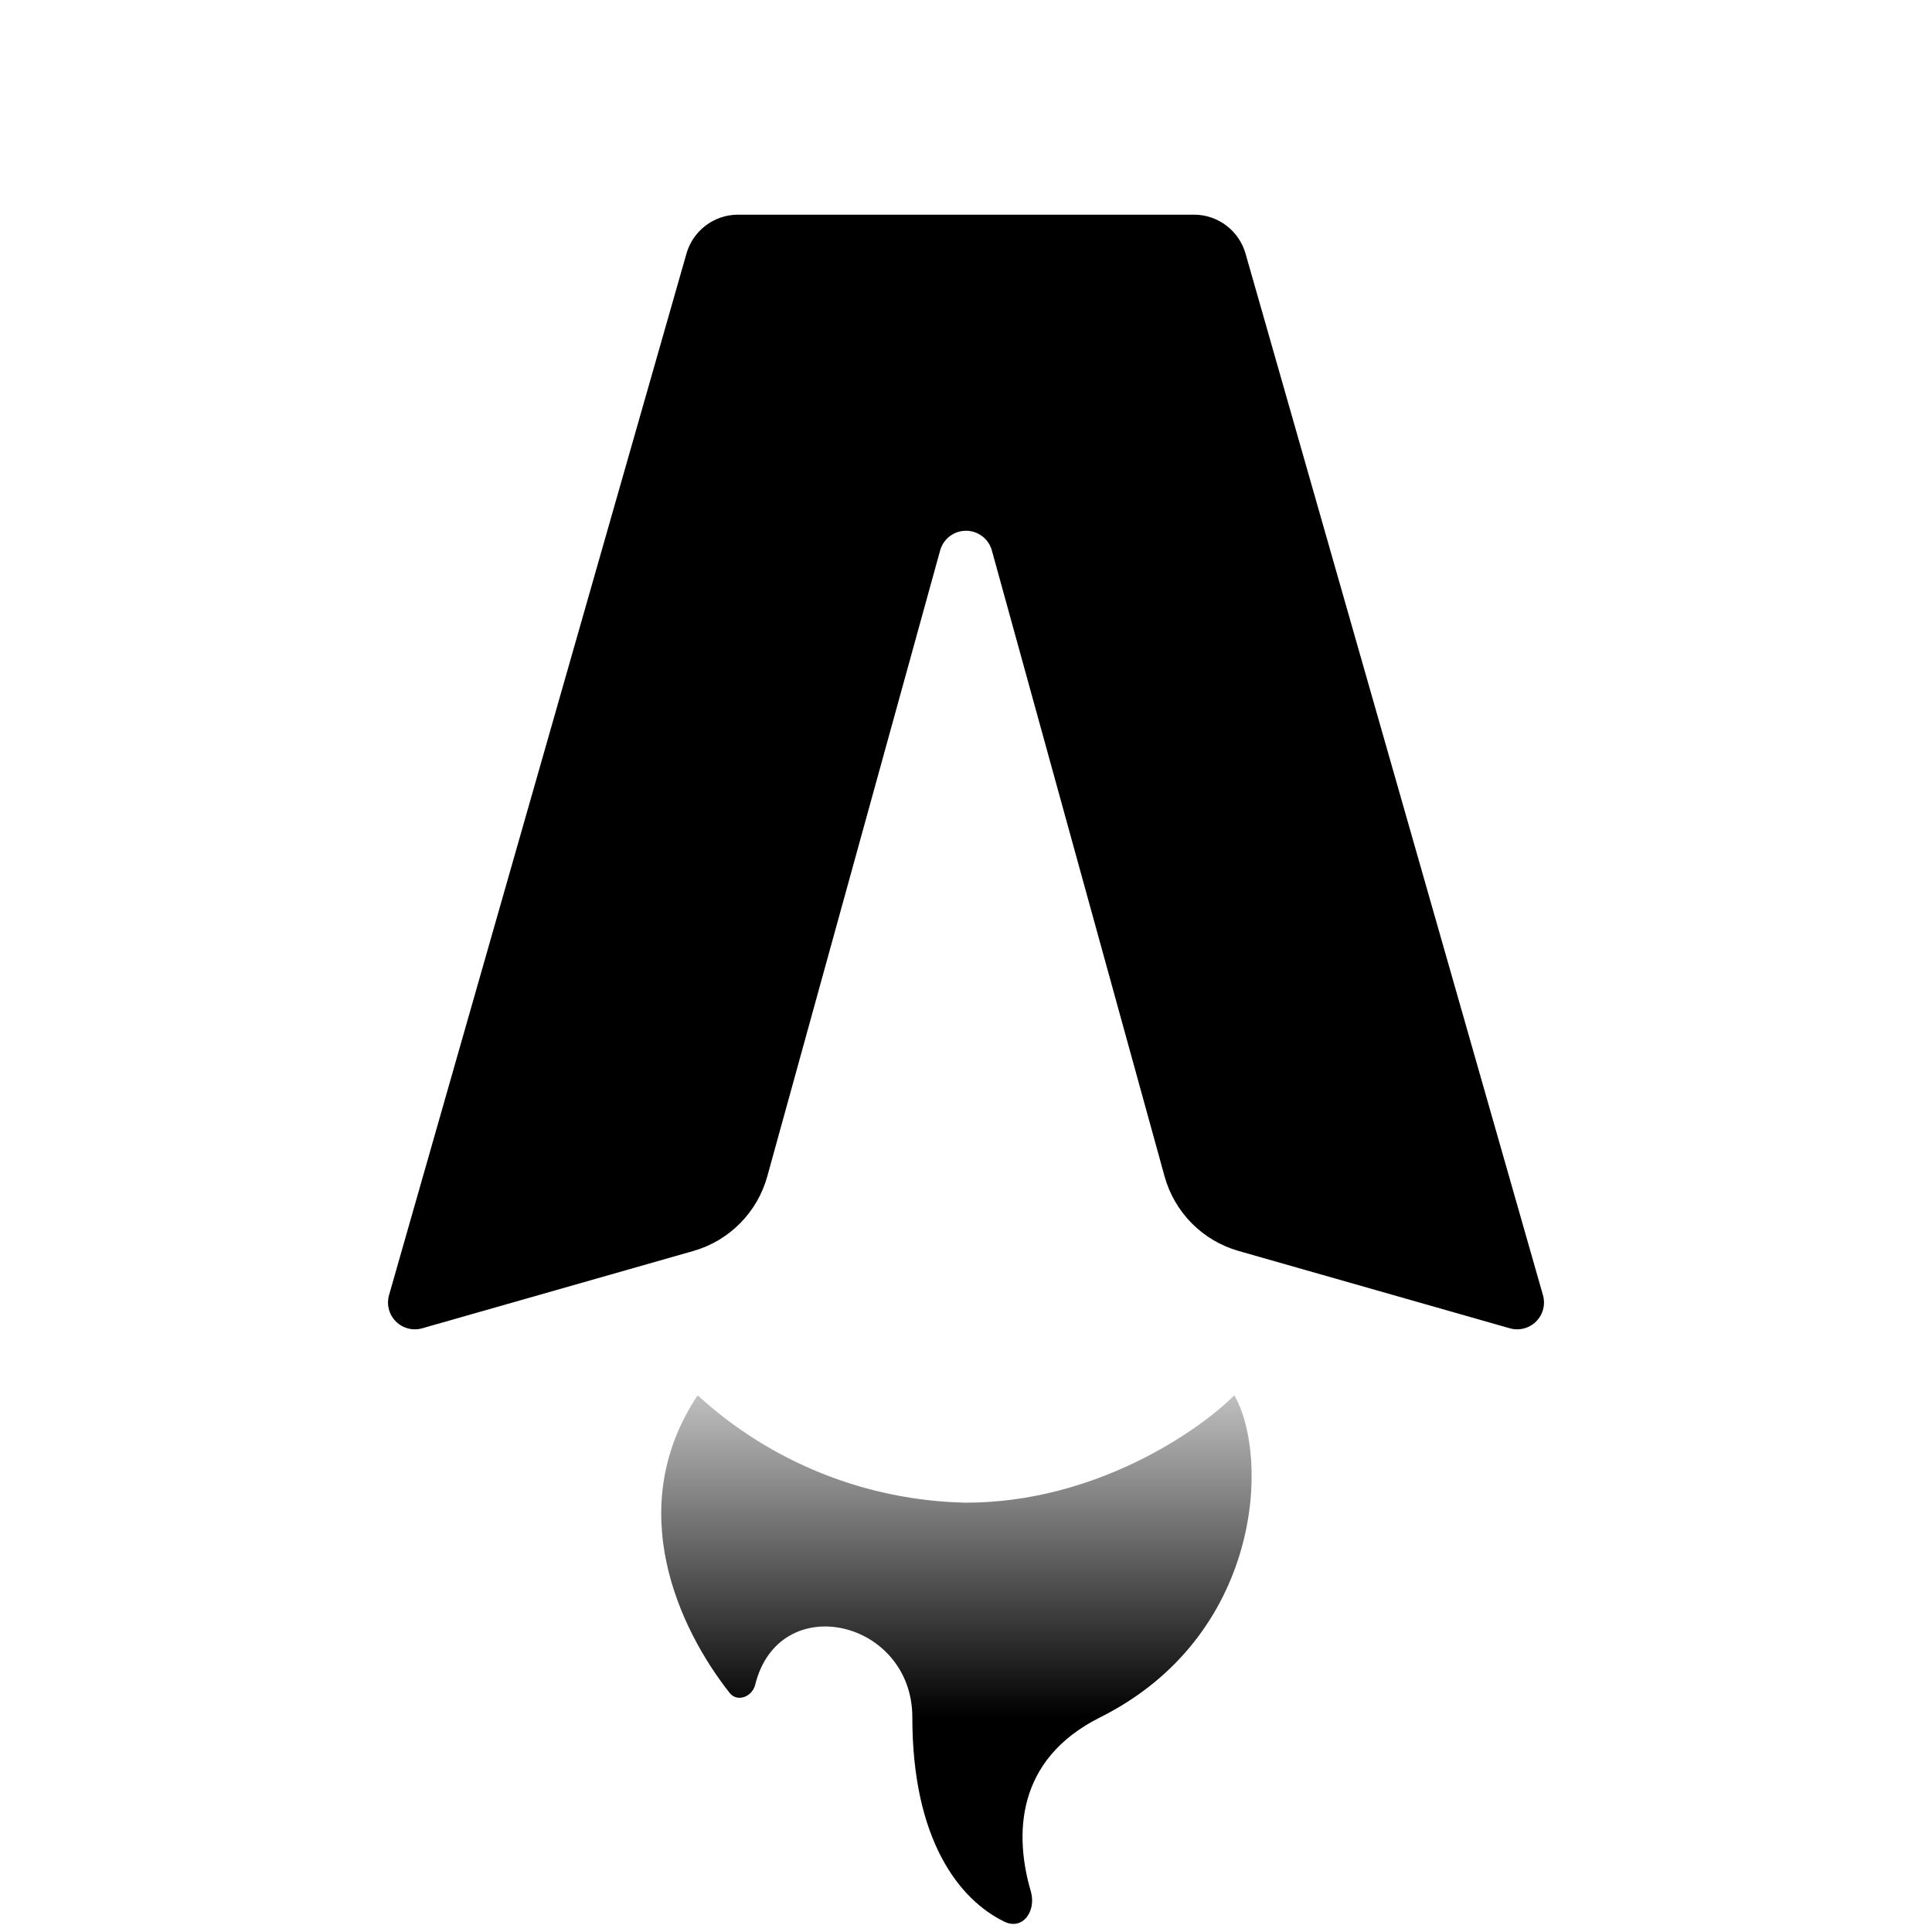
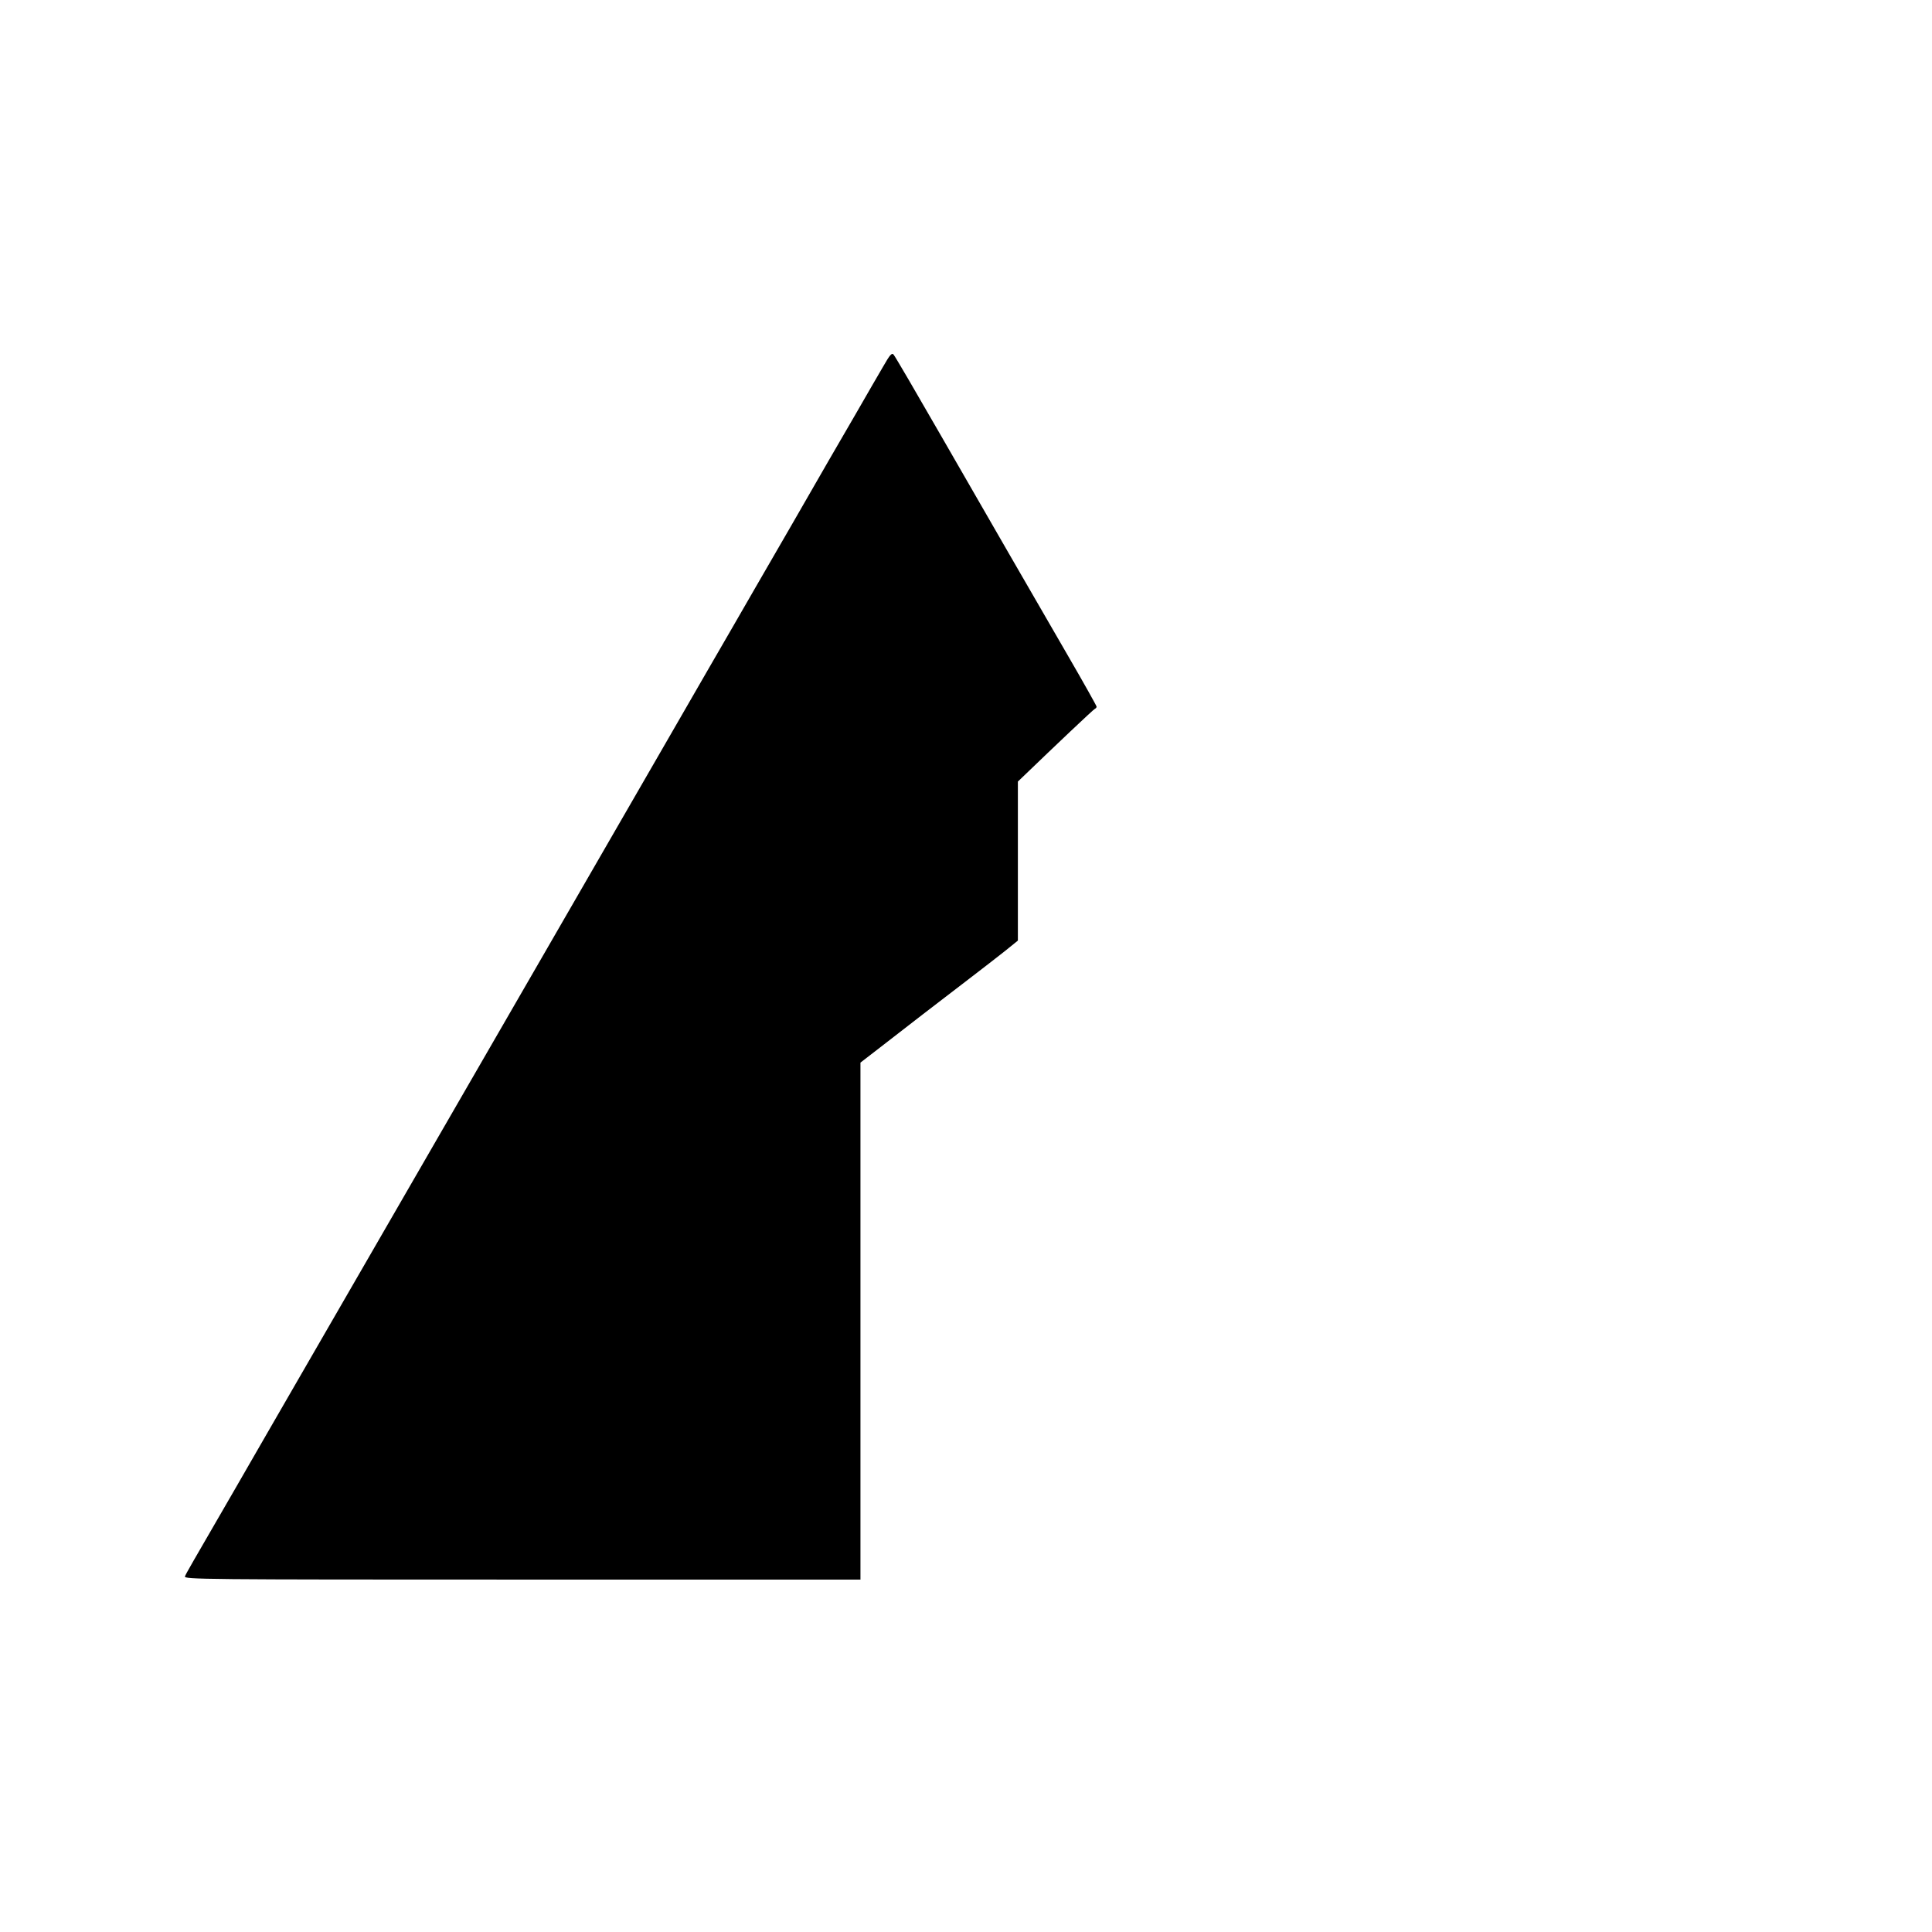
- <svg xmlns="http://www.w3.org/2000/svg" fill="none" viewBox="0 0 36 36">
-   <path fill="#000" d="M22.25 4h-8.5a1 1 0 0 0-.96.73l-5.54 19.4a.5.5 0 0 0 .62.62l5.05-1.44a2 2 0 0 0 1.38-1.4l3.22-11.66a.5.5 0 0 1 .96 0l3.22 11.67a2 2 0 0 0 1.38 1.39l5.05 1.44a.5.5 0 0 0 .62-.62l-5.54-19.4a1 1 0 0 0-.96-.73Z" />
-   <path fill="url(#gradient)" d="M18 28a7.63 7.63 0 0 1-5-2c-1.4 2.1-.35 4.35.6 5.55.14.17.41.07.47-.15.44-1.8 2.93-1.22 2.93.6 0 2.28.87 3.4 1.72 3.81.34.16.59-.2.49-.56-.31-1.05-.29-2.46 1.29-3.25 3-1.5 3.17-4.83 2.5-6-.67.67-2.6 2-5 2Z" />
-   <defs>
-     <linearGradient id="gradient" x1="16" x2="16" y1="32" y2="24" gradientUnits="userSpaceOnUse">
-       <stop stop-color="#000" />
-       <stop offset="1" stop-color="#000" stop-opacity="0" />
-     </linearGradient>
-   </defs>
-   <style>
-     @media (prefers-color-scheme:dark){:root{filter:invert(100%)}}
-   </style>
+ <svg xmlns="http://www.w3.org/2000/svg" version="1.0" width="1080pt" height="1080pt" viewBox="0 0 1080 1080" preserveAspectRatio="xMidYMid meet">
+   <g transform="translate(0,1080) scale(0.1,-0.1)" fill="#000000" stroke="none">
+     <path d="M4938 8753 c-25 -43 -95 -163 -155 -268 -61 -104 -222 -383 -358 -620 -137 -236 -287 -497 -335 -580 -48 -82 -197 -341 -332 -575 -135 -234 -454 -787 -710 -1230 -675 -1169 -995 -1723 -1311 -2270 -154 -267 -345 -597 -424 -735 -246 -425 -272 -469 -279 -487 -6 -17 88 -18 1885 -18 l1891 0 0 1445 0 1445 83 64 c131 102 404 313 533 411 65 50 151 116 191 148 l73 59 0 444 0 445 23 22 c190 183 401 383 408 385 5 2 9 7 9 12 0 4 -71 131 -158 281 -230 398 -426 736 -712 1234 -139 242 -258 446 -265 453 -10 11 -21 -2 -57 -65z" />
+   </g>
</svg>
